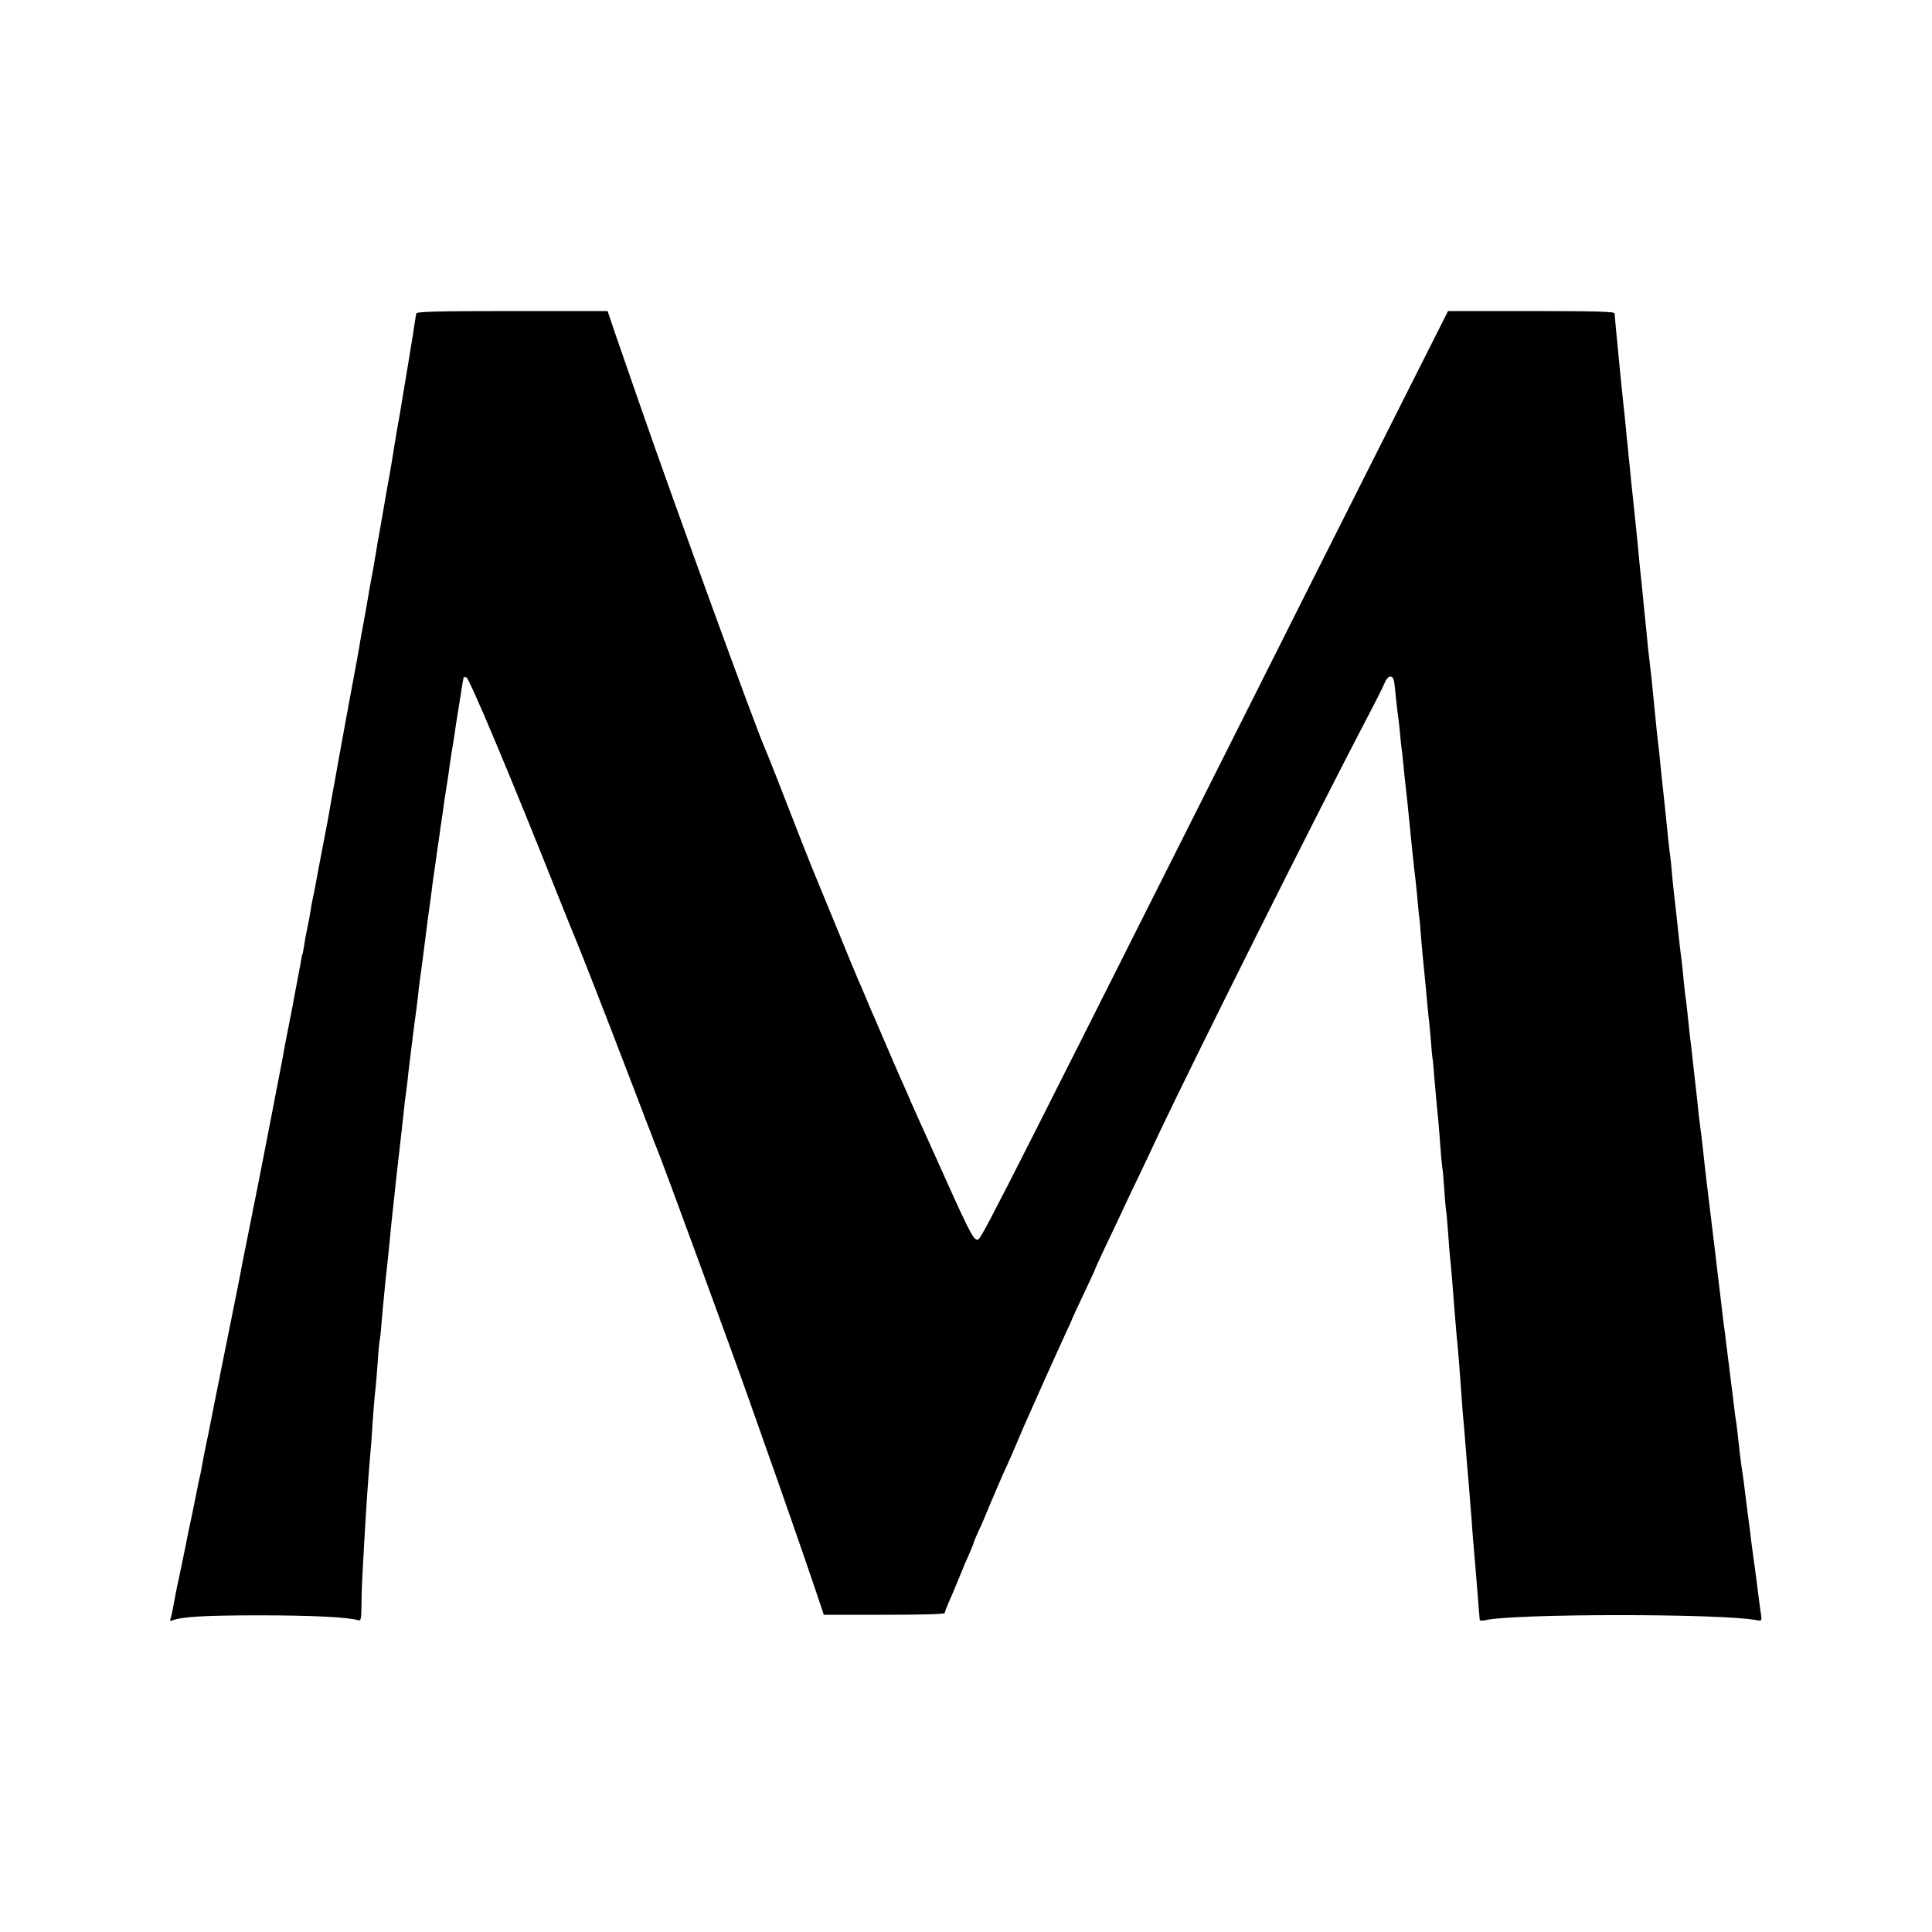
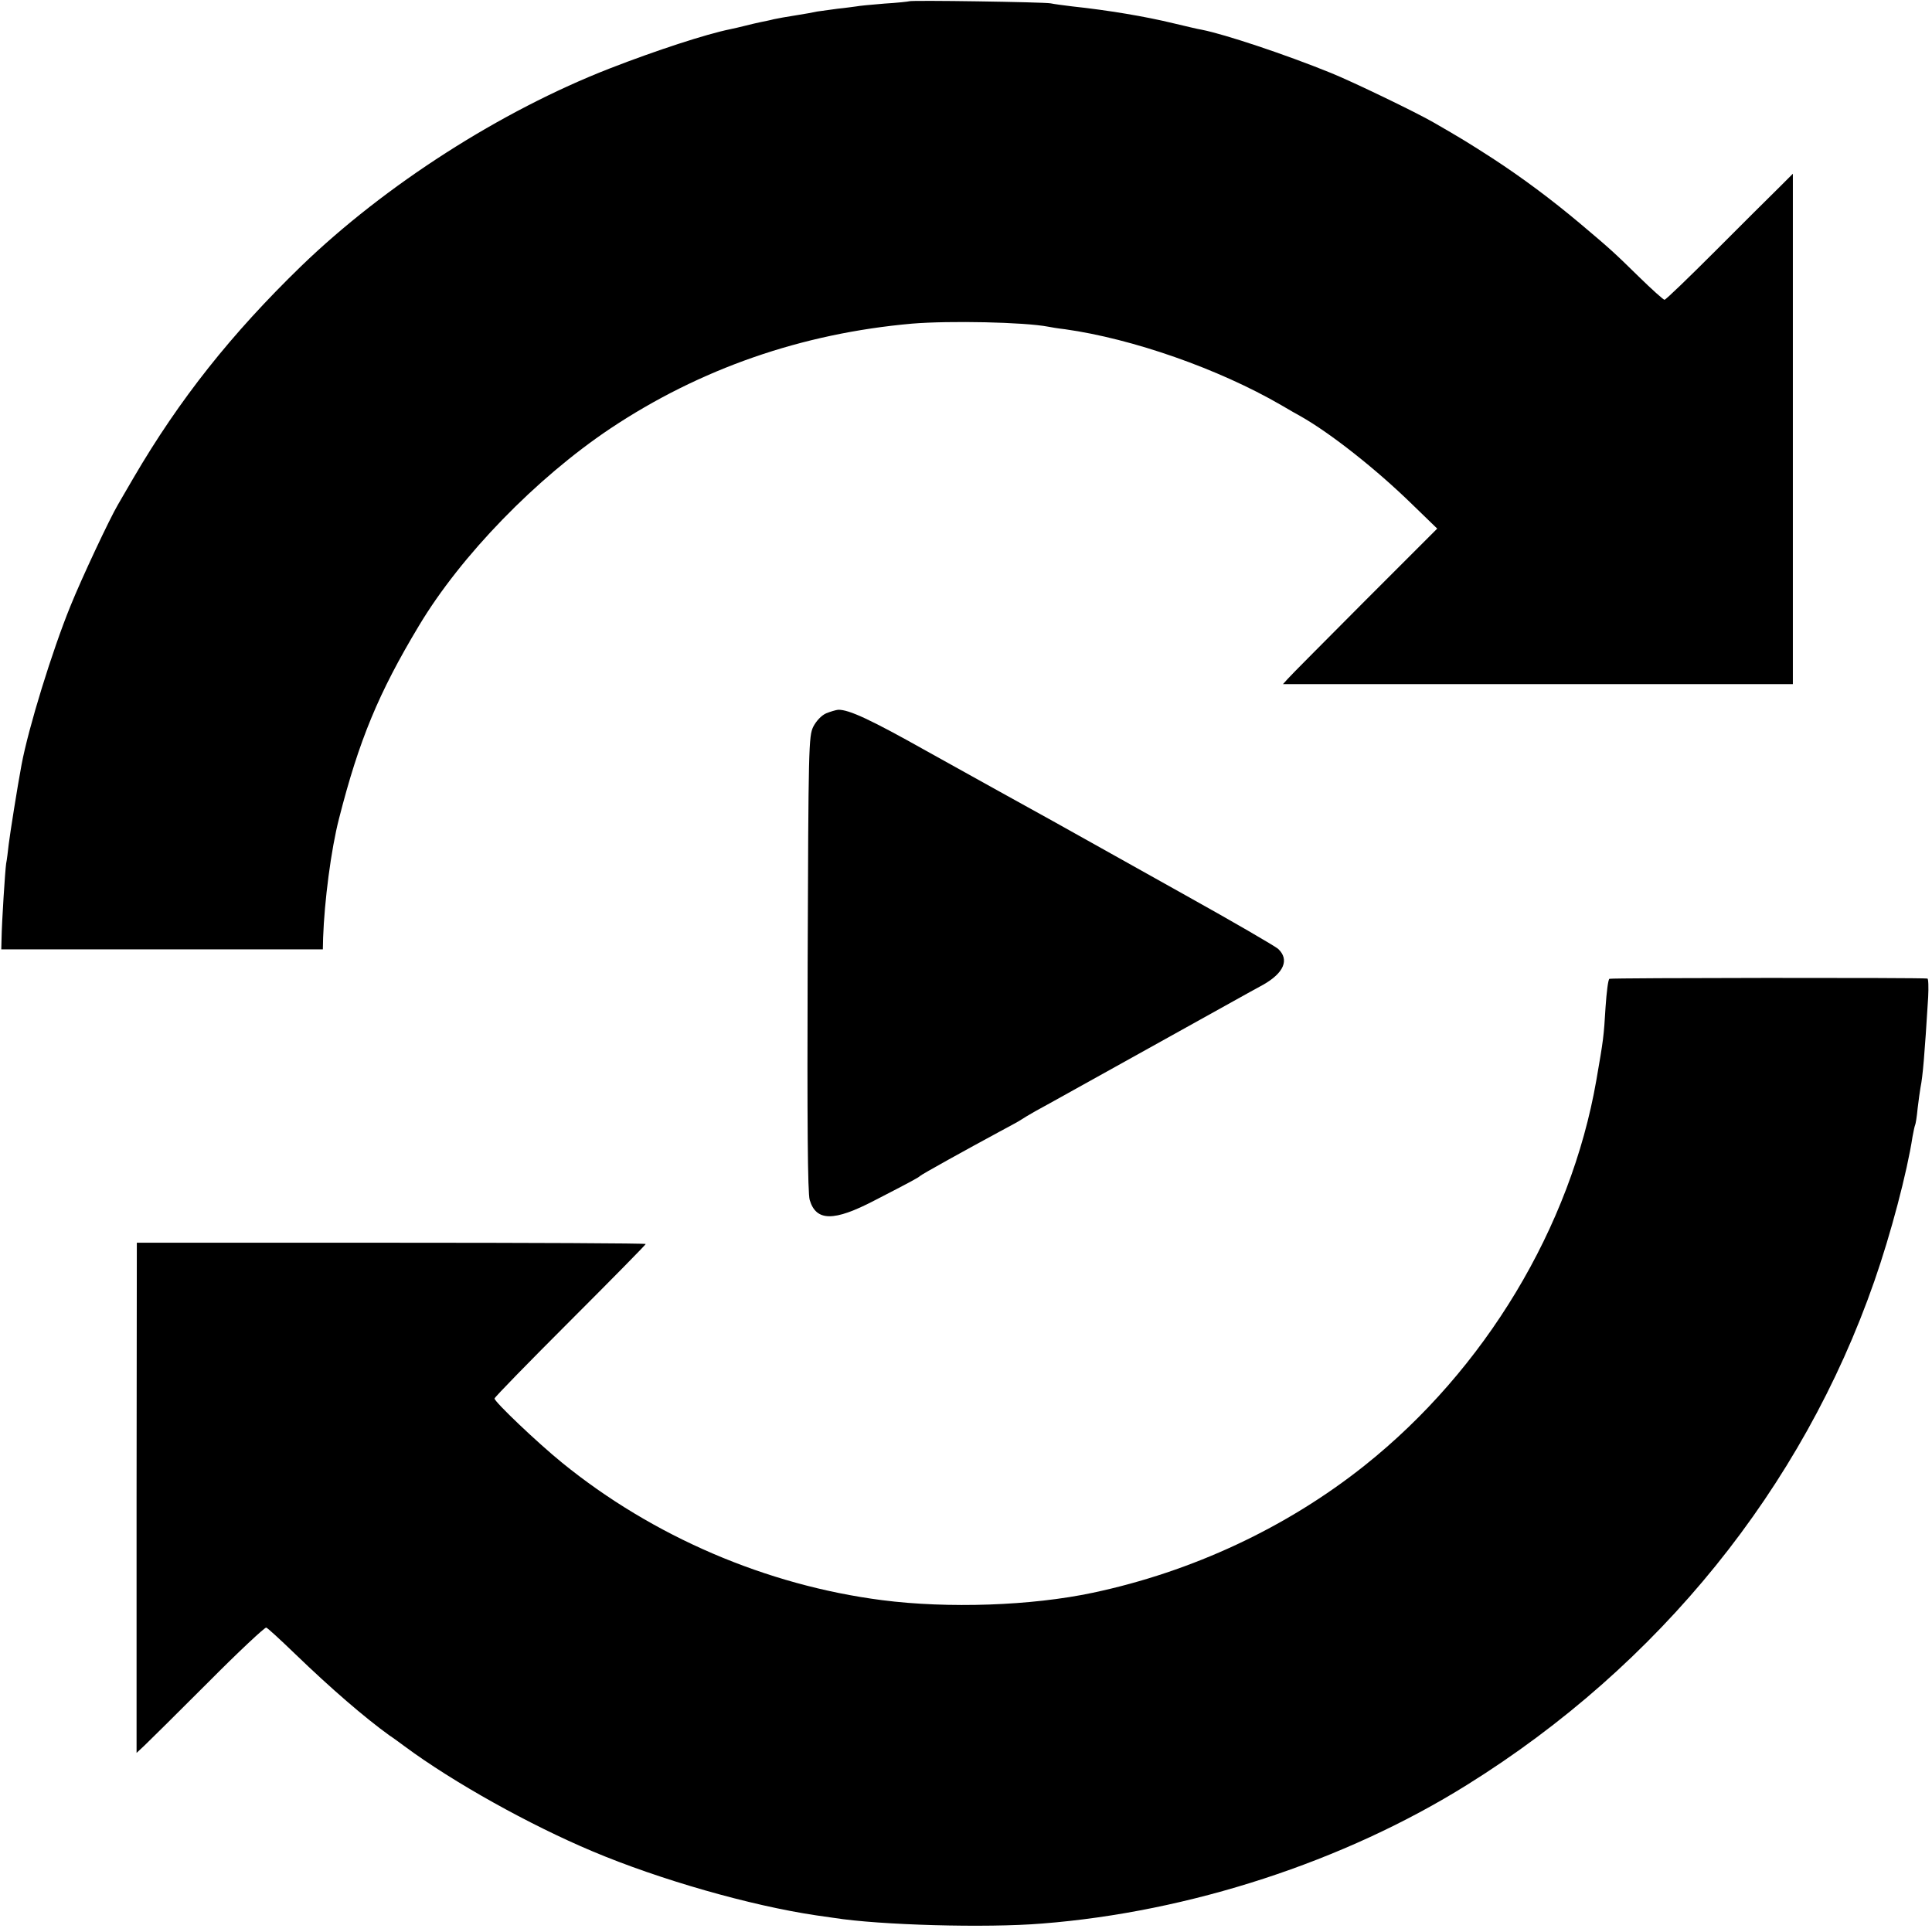
- <svg xmlns="http://www.w3.org/2000/svg" version="1.0" width="1000pt" height="1000pt" viewBox="0 0 1000 1000" preserveAspectRatio="xMidYMid meet">
-   <g transform="translate(0,1000) scale(0.1,-0.1)" fill="#000000" stroke="none">
-     <path d="M2155 8378 c-2 -7 -6 -31 -9 -53 -7 -45 -9 -63 -37 -230 -11 -66 -22 -133 -25 -150 -6 -40 -16 -95 -20 -120 -3 -11 -11 -63 -20 -115 -14 -90 -18 -111 -28 -170 -3 -14 -17 -92 -31 -175 -14 -82 -28 -161 -31 -175 -2 -14 -8 -52 -14 -85 -5 -33 -12 -71 -15 -85 -6 -28 -7 -36 -29 -165 -9 -49 -18 -101 -21 -115 -3 -14 -7 -38 -10 -55 -2 -16 -11 -66 -19 -110 -26 -141 -35 -189 -41 -220 -2 -16 -7 -41 -10 -54 -2 -13 -20 -112 -40 -220 -19 -108 -37 -205 -39 -216 -9 -52 -18 -102 -22 -125 -3 -14 -16 -81 -29 -150 -13 -69 -27 -141 -30 -160 -3 -19 -10 -53 -15 -75 -5 -22 -11 -57 -14 -77 -3 -21 -10 -57 -15 -80 -5 -24 -13 -63 -16 -88 -4 -24 -8 -47 -10 -50 -2 -3 -6 -23 -9 -45 -4 -22 -25 -134 -47 -250 -23 -115 -43 -219 -44 -230 -3 -19 -141 -729 -150 -770 -3 -11 -7 -31 -9 -45 -3 -14 -14 -72 -26 -130 -12 -58 -24 -118 -27 -135 -2 -16 -40 -207 -84 -423 -43 -215 -81 -402 -83 -415 -2 -12 -11 -56 -20 -97 -8 -41 -18 -91 -21 -110 -3 -19 -8 -42 -10 -50 -2 -8 -6 -26 -9 -40 -2 -14 -16 -81 -30 -150 -15 -69 -29 -136 -31 -150 -4 -21 -34 -166 -51 -245 -2 -11 -9 -46 -15 -78 -5 -32 -13 -65 -16 -74 -5 -12 -2 -15 10 -10 49 19 170 26 447 26 272 0 459 -9 513 -25 15 -5 17 4 18 78 1 84 2 107 13 303 13 226 19 315 31 460 4 39 8 95 10 125 5 87 15 212 20 245 2 17 6 73 10 125 3 52 8 102 10 110 2 8 7 51 10 95 4 44 8 94 10 110 6 67 16 162 20 195 2 19 7 67 11 105 4 39 8 81 9 95 5 45 25 234 30 278 3 23 7 62 10 87 3 25 7 64 10 88 8 72 16 140 20 182 3 22 7 56 10 75 2 19 7 55 9 80 6 53 34 280 42 331 2 20 7 59 10 85 2 27 7 60 9 74 2 14 14 99 25 190 11 91 23 176 25 190 2 14 7 48 10 75 3 28 8 61 10 75 2 14 7 45 10 70 3 25 8 56 10 70 2 14 7 45 10 70 3 25 8 56 10 70 2 14 7 45 10 70 3 25 10 70 15 100 5 30 12 75 15 100 3 25 10 70 15 100 5 30 12 73 15 95 3 23 7 50 9 60 2 11 9 56 16 100 7 44 14 87 15 95 2 8 4 18 4 22 1 4 7 5 15 2 16 -6 235 -527 480 -1144 43 -107 82 -204 87 -215 15 -34 174 -441 244 -625 37 -96 78 -203 91 -237 13 -35 35 -93 50 -130 14 -38 29 -77 34 -88 23 -52 400 -1081 477 -1300 19 -55 60 -170 90 -255 69 -193 190 -541 251 -721 l46 -137 313 0 c187 0 313 3 313 9 0 5 9 28 19 52 11 23 36 83 56 132 20 50 45 109 56 132 10 24 19 45 19 49 0 3 11 29 24 57 14 29 41 92 61 142 21 49 48 112 60 140 45 98 63 141 89 202 14 35 37 86 50 115 13 29 52 116 86 193 35 77 80 178 101 223 22 46 39 85 39 87 0 1 27 60 60 129 33 70 60 128 60 131 0 2 22 50 49 107 27 56 67 141 89 188 22 47 64 137 95 200 30 63 75 158 99 210 211 443 824 1668 1077 2150 39 74 78 152 87 173 10 24 22 37 32 35 16 -3 18 -10 27 -108 4 -36 8 -76 11 -90 2 -14 6 -54 10 -90 3 -36 7 -75 9 -88 2 -13 7 -53 10 -90 3 -37 8 -80 10 -97 2 -16 6 -57 10 -90 3 -33 8 -78 10 -100 2 -22 9 -89 15 -150 6 -60 13 -121 15 -135 2 -14 6 -56 10 -95 3 -38 8 -86 10 -105 3 -19 7 -62 9 -95 3 -33 7 -85 10 -115 8 -75 13 -133 21 -215 3 -38 8 -86 10 -105 3 -19 7 -70 11 -113 3 -43 7 -87 9 -97 2 -10 6 -54 9 -97 6 -70 13 -149 22 -238 1 -16 6 -68 9 -115 3 -47 8 -97 10 -111 3 -14 7 -63 10 -109 3 -46 7 -95 9 -109 3 -14 7 -66 11 -116 3 -49 8 -108 10 -130 3 -22 7 -69 10 -105 12 -156 15 -189 20 -250 3 -36 7 -85 10 -110 4 -41 8 -94 21 -270 2 -36 6 -87 9 -115 3 -27 7 -81 10 -120 7 -92 13 -154 20 -240 3 -38 7 -95 10 -125 4 -65 14 -187 20 -250 2 -25 7 -85 11 -135 7 -89 11 -142 13 -159 1 -4 11 -6 24 -3 142 36 1234 36 1409 1 25 -5 27 -3 24 23 -3 15 -14 100 -25 188 -12 88 -24 178 -27 200 -2 22 -7 56 -9 75 -3 19 -7 53 -10 75 -5 41 -11 88 -20 160 -3 22 -8 56 -11 75 -7 49 -12 96 -19 160 -3 30 -8 66 -10 80 -3 14 -7 48 -10 75 -3 28 -8 64 -10 80 -2 17 -7 53 -10 80 -3 28 -8 64 -10 80 -2 17 -7 53 -10 80 -3 28 -8 64 -10 80 -3 17 -7 53 -10 80 -3 28 -10 84 -15 125 -5 41 -12 98 -15 125 -3 28 -7 66 -10 85 -2 19 -11 94 -20 165 -9 72 -18 146 -20 165 -2 19 -7 58 -10 85 -14 133 -27 235 -30 255 -1 8 -6 47 -9 85 -4 39 -10 90 -13 115 -3 25 -6 56 -8 70 -2 25 -13 117 -20 175 -2 17 -6 59 -10 95 -4 36 -8 76 -11 90 -2 14 -6 54 -10 90 -3 36 -7 76 -9 90 -4 29 -15 120 -20 170 -3 34 -13 121 -21 190 -2 19 -7 64 -10 100 -3 36 -7 76 -9 90 -5 30 -11 92 -25 230 -6 58 -13 121 -15 140 -2 19 -7 62 -10 95 -3 33 -7 74 -9 90 -5 35 -15 130 -21 195 -16 167 -17 174 -29 275 -3 22 -8 69 -11 105 -4 36 -8 81 -10 100 -2 19 -7 64 -10 100 -3 36 -8 81 -10 100 -2 19 -7 62 -10 95 -6 67 -10 111 -29 290 -13 118 -17 164 -21 205 -3 25 -7 65 -9 90 -3 25 -8 74 -11 110 -4 36 -8 83 -11 105 -12 110 -46 462 -47 483 0 9 -93 12 -431 12 l-431 0 -321 -637 c-177 -351 -559 -1110 -849 -1688 -1282 -2550 -1248 -2482 -1268 -2481 -21 1 -46 52 -229 461 -27 61 -59 130 -70 155 -11 25 -28 63 -38 85 -9 22 -26 60 -37 85 -11 25 -49 110 -83 190 -34 80 -68 159 -75 175 -8 17 -28 64 -45 105 -17 41 -38 89 -45 105 -7 17 -55 131 -105 255 -51 124 -98 239 -105 255 -16 36 -125 313 -201 510 -30 77 -59 149 -64 160 -41 88 -468 1261 -648 1780 -50 143 -108 311 -129 372 l-38 113 -493 0 c-385 0 -494 -3 -497 -12z" />
+ <svg xmlns="http://www.w3.org/2000/svg" version="1.0" width="754pt" height="754pt" viewBox="0 0 754 754" preserveAspectRatio="xMidYMid meet">
+   <g transform="translate(0,754) scale(0.1,-0.1)" fill="#000000" stroke="none">
+     <path d="M3548 7535 c-2 -1 -45 -6 -96 -9 -51 -4 -101 -9 -110 -11 -9 -1 -42 -6 -73 -9 -31 -4 -67 -9 -80 -11 -13 -3 -51 -10 -84 -15 -33 -5 -71 -12 -85 -15 -14 -4 -36 -8 -50 -11 -14 -3 -41 -9 -60 -14 -19 -5 -46 -11 -60 -14 -94 -19 -290 -83 -470 -153 -426 -166 -877 -455 -1205 -772 -271 -263 -474 -518 -654 -826 -29 -49 -56 -97 -61 -105 -32 -54 -141 -286 -185 -395 -71 -174 -164 -475 -191 -620 -16 -85 -45 -269 -50 -310 -3 -27 -7 -61 -10 -75 -4 -27 -17 -228 -18 -295 l-1 -40 628 0 627 0 1 45 c5 143 31 345 62 465 78 306 154 490 312 753 164 274 458 576 746 769 351 234 748 372 1179 410 146 12 437 6 531 -12 9 -2 39 -7 66 -10 263 -37 598 -154 843 -296 30 -18 64 -37 75 -43 117 -66 297 -208 437 -345 l97 -94 -282 -282 c-155 -156 -291 -292 -301 -304 l-19 -21 995 0 995 0 0 996 0 996 -54 -54 c-30 -29 -141 -140 -246 -245 -106 -106 -196 -193 -201 -193 -4 0 -49 40 -100 90 -98 96 -110 107 -231 209 -111 93 -222 176 -340 253 -90 58 -122 78 -230 140 -67 39 -316 159 -400 193 -177 72 -414 151 -505 169 -14 2 -63 14 -110 25 -111 27 -255 51 -395 66 -33 4 -71 9 -85 12 -26 5 -547 13 -552 8z" />
+     <path d="M3224 4756 c-18 -8 -38 -29 -50 -52 -18 -37 -19 -75 -22 -924 -2 -622 0 -896 8 -923 25 -84 94 -85 253 -2 140 72 171 89 177 95 5 6 184 105 310 173 41 22 80 43 85 47 6 4 30 19 55 33 25 13 225 125 445 247 220 122 420 234 445 247 81 46 103 98 58 140 -13 11 -176 106 -363 210 -187 105 -419 234 -515 288 -96 53 -193 107 -215 119 -22 12 -148 82 -279 155 -219 123 -303 162 -345 161 -9 -1 -30 -7 -47 -14z" />
+     <path d="M6281 3720 c-5 -3 -11 -52 -15 -110 -7 -116 -8 -125 -36 -286 -100 -574 -435 -1130 -905 -1504 -304 -242 -673 -414 -1060 -496 -240 -51 -565 -62 -822 -29 -451 58 -895 248 -1250 537 -96 78 -263 237 -263 250 0 5 133 141 295 303 162 162 295 297 295 300 0 3 -447 5 -993 5 l-993 0 -1 -995 0 -996 30 28 c16 15 128 126 248 246 120 121 223 217 228 215 5 -1 56 -48 113 -103 141 -136 271 -248 368 -318 14 -9 41 -29 60 -43 189 -140 487 -306 732 -409 263 -111 617 -212 873 -250 22 -3 54 -8 70 -10 176 -28 593 -40 812 -22 575 45 1179 242 1658 541 750 467 1309 1159 1590 1966 64 183 128 426 149 564 4 21 8 41 10 45 2 3 7 33 10 66 4 33 9 69 11 80 9 44 16 125 30 353 2 39 1 73 -3 73 -23 4 -1235 3 -1241 -1z" />
  </g>
</svg>
